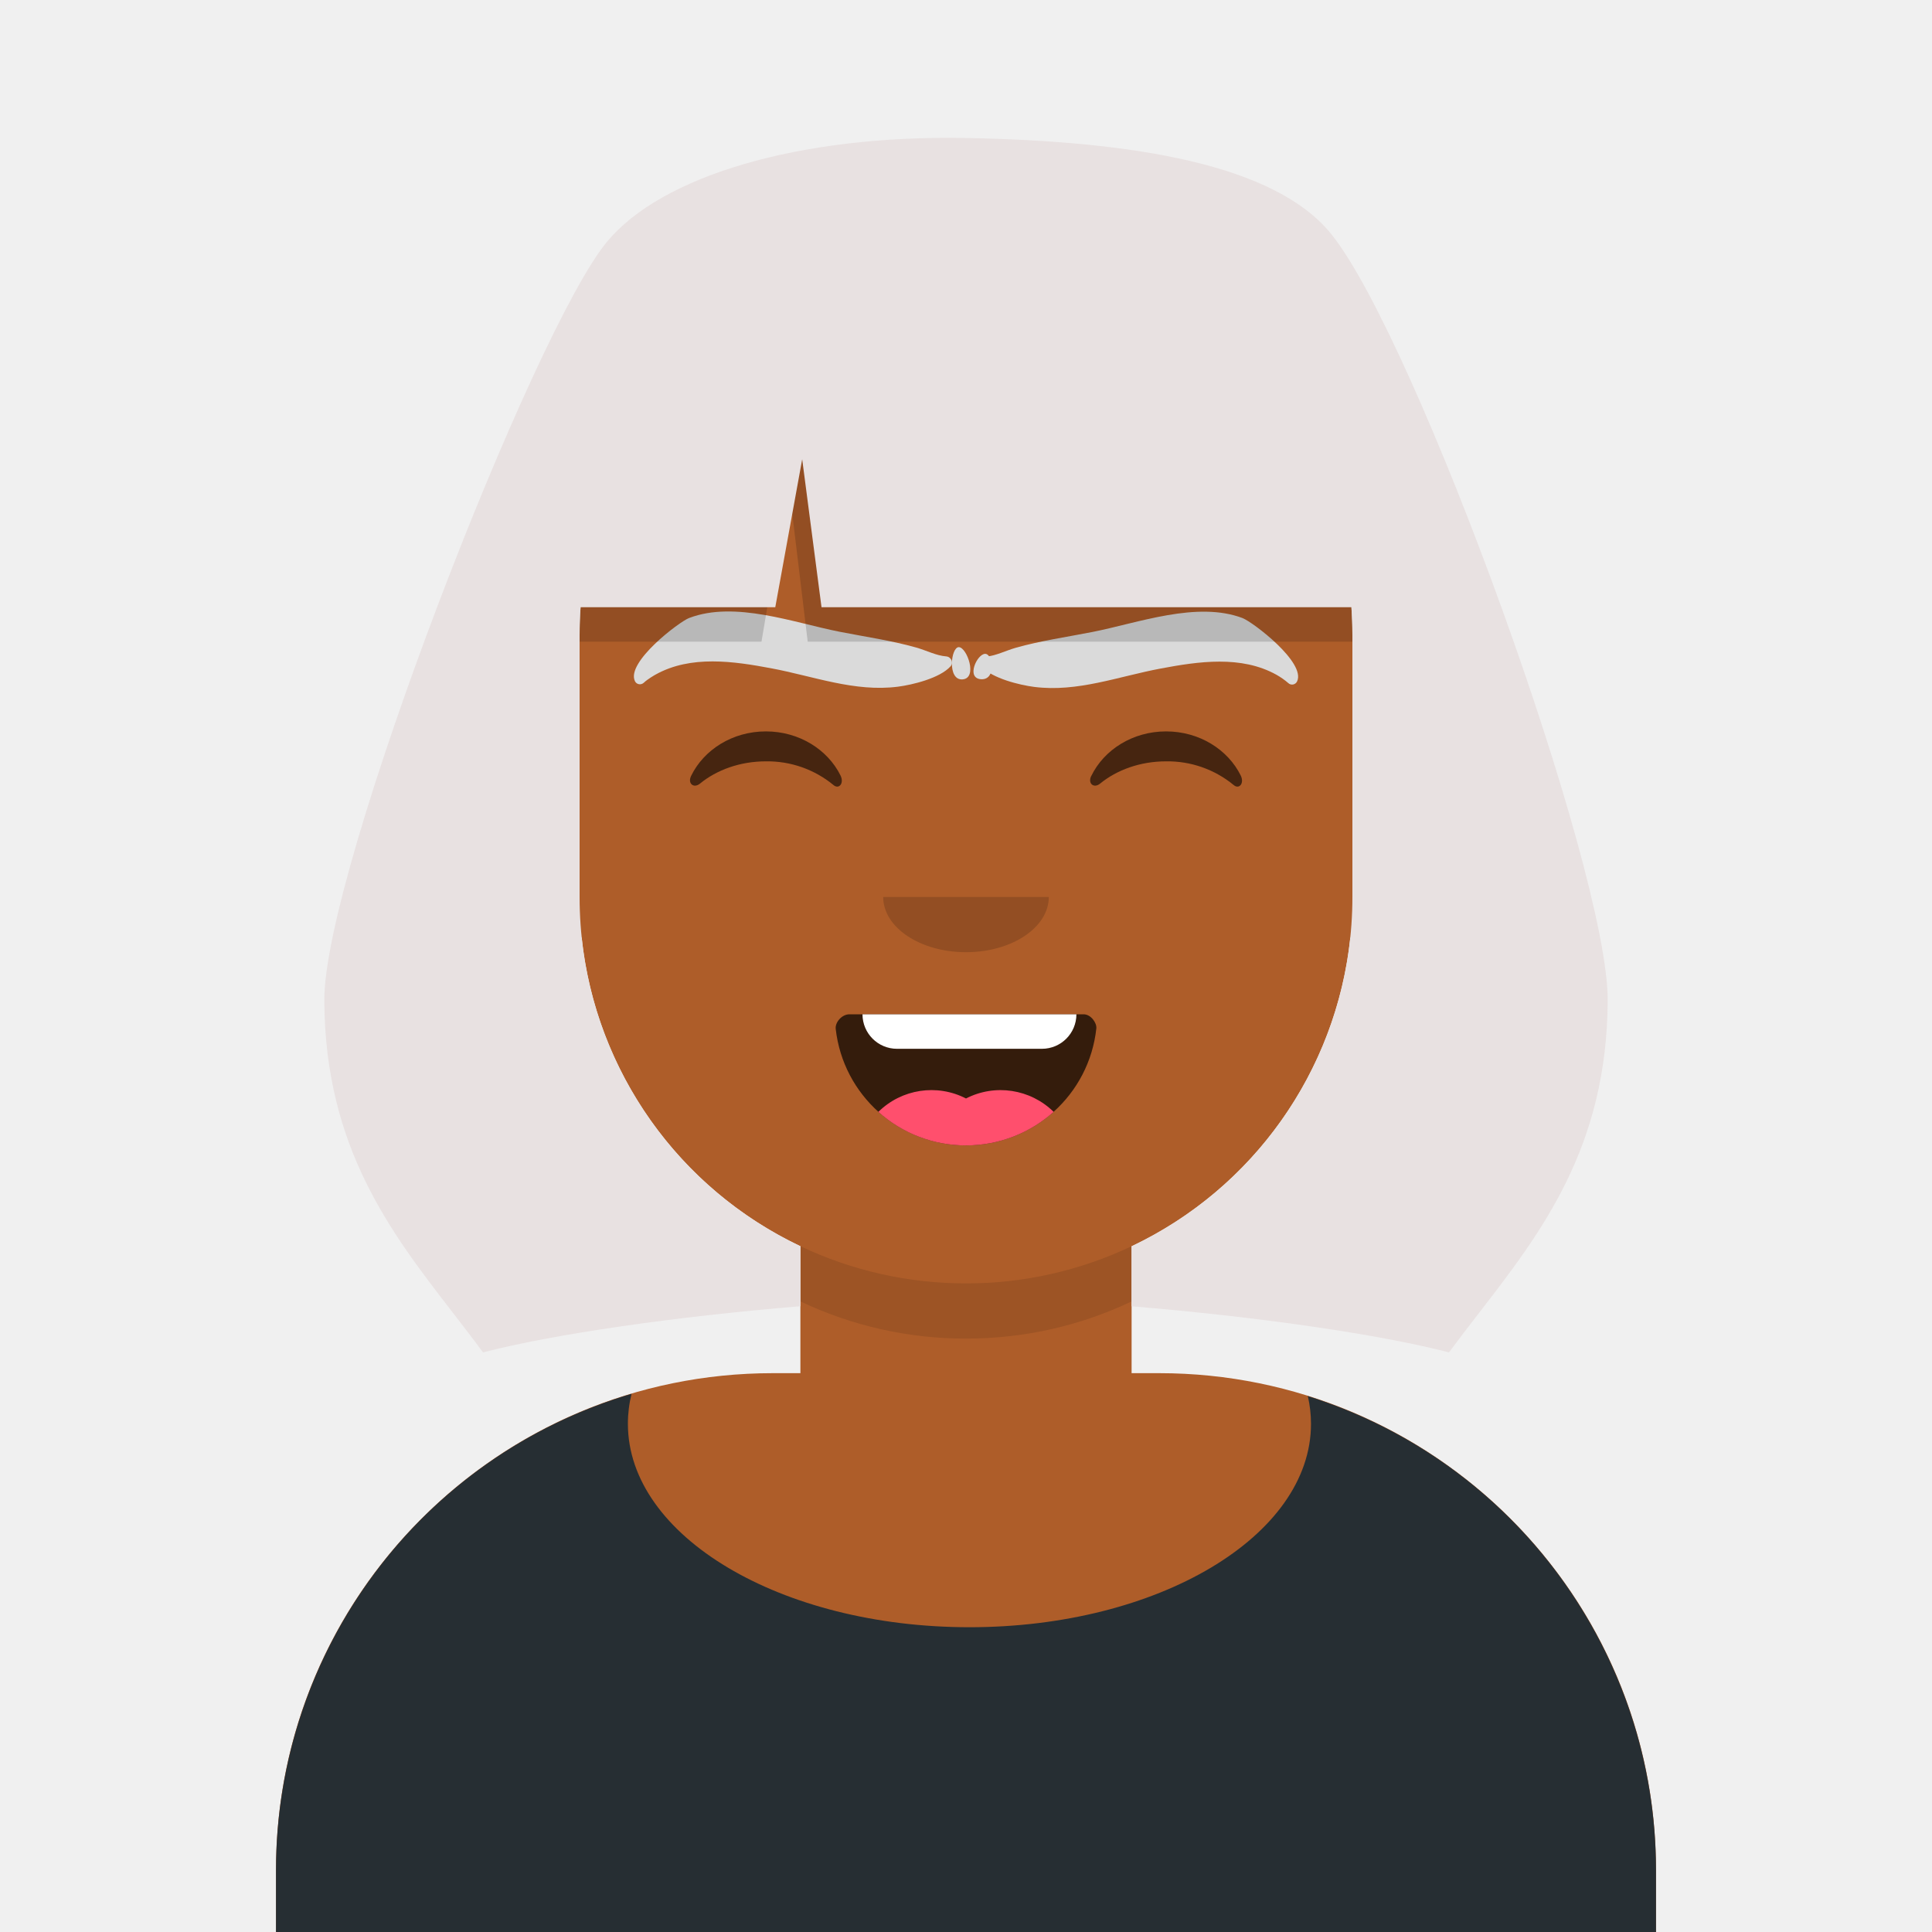
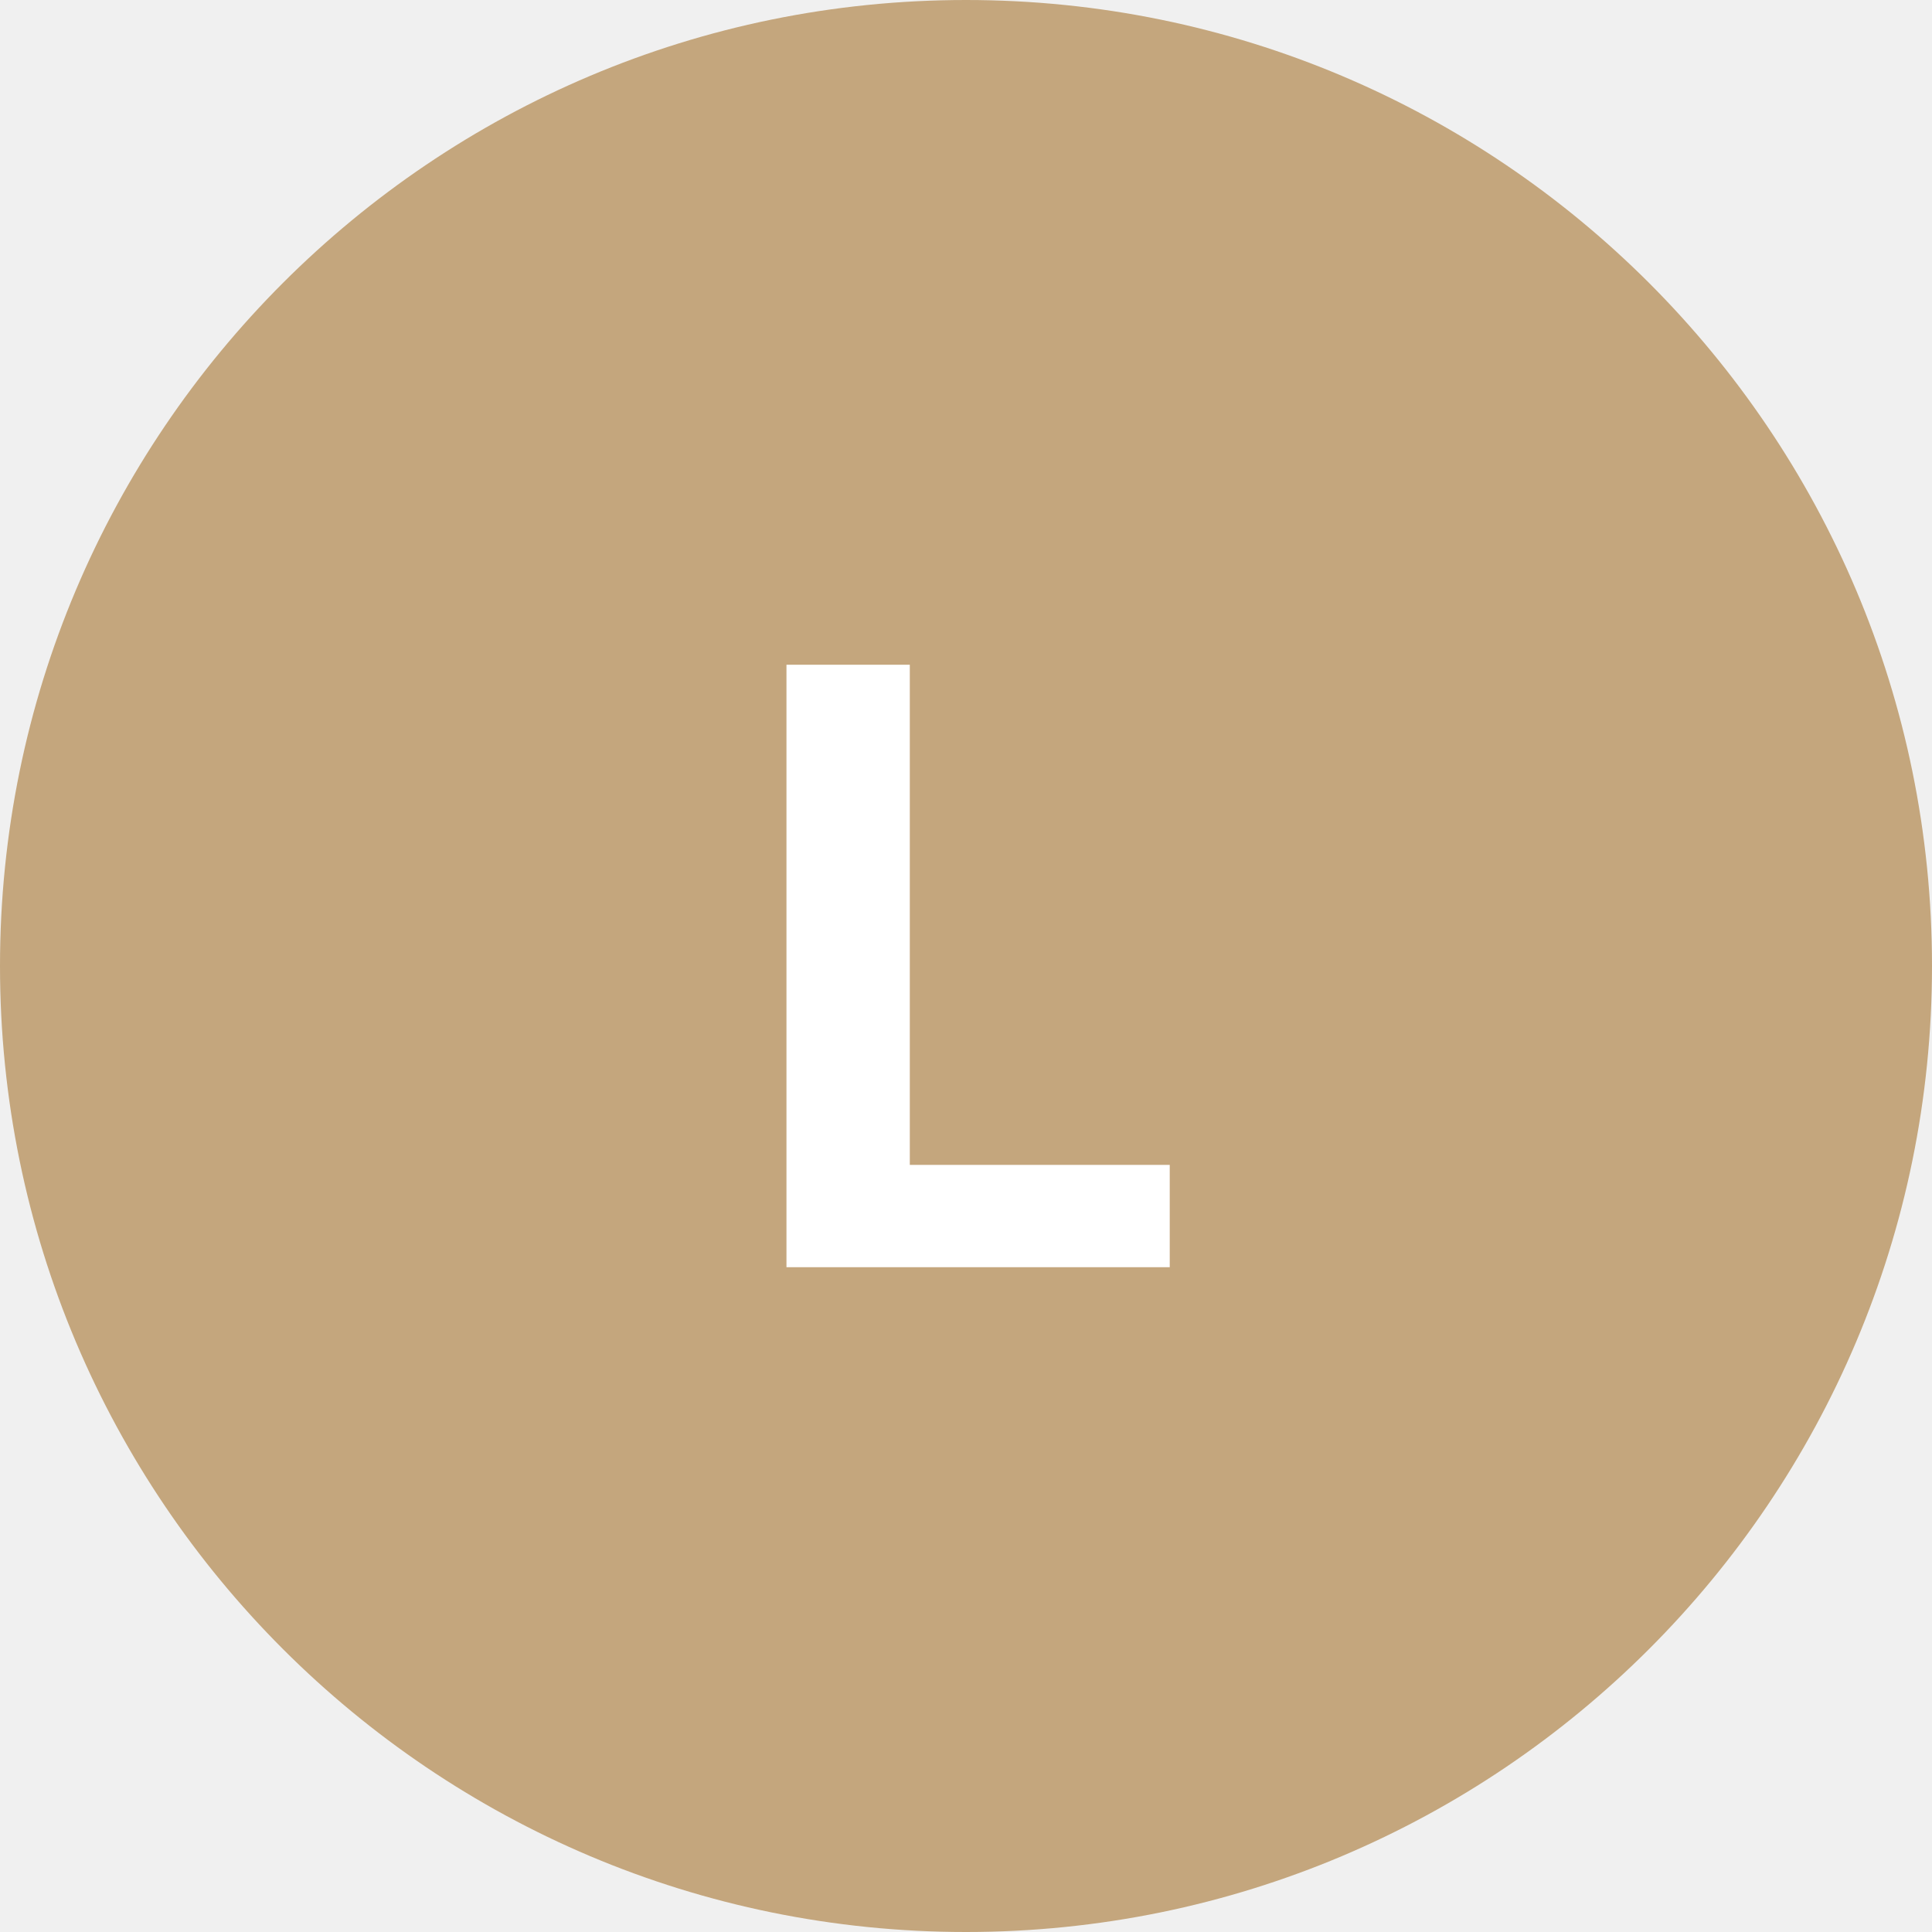
- <svg xmlns="http://www.w3.org/2000/svg" viewBox="0 0 280 280" fill="none" shape-rendering="auto">
-   <mask id="viewboxMask">
-     <rect width="280" height="280" rx="0" ry="0" x="0" y="0" fill="#fff" />
-   </mask>
-   <g mask="url(#viewboxMask)">
-     <g transform="translate(8)">
-       <path d="M132 36a56 56 0 0 0-56 56v6.17A12 12 0 0 0 66 110v14a12 12 0 0 0 10.3 11.88 56.04 56.04 0 0 0 31.7 44.73v18.4h-4a72 72 0 0 0-72 72v9h200v-9a72 72 0 0 0-72-72h-4v-18.39a56.04 56.04 0 0 0 31.7-44.73A12 12 0 0 0 198 124v-14a12 12 0 0 0-10-11.83V92a56 56 0 0 0-56-56Z" fill="#ae5d29" />
-       <path d="M108 180.61v8a55.79 55.79 0 0 0 24 5.39c8.59 0 16.73-1.93 24-5.39v-8a55.79 55.79 0 0 1-24 5.39 55.79 55.79 0 0 1-24-5.39Z" fill="#000" fill-opacity=".1" />
-       <g transform="translate(0 170)">
-         <path d="M132.5 65.83c27.34 0 49.5-13.2 49.5-29.48 0-1.37-.16-2.7-.46-4.02A72.03 72.03 0 0 1 232 101.05V110H32v-8.95A72.03 72.03 0 0 1 83.53 32a18 18 0 0 0-.53 4.35c0 16.28 22.16 29.48 49.5 29.48Z" fill="#262e33" />
-       </g>
-       <g transform="translate(78 134)">
-         <path fill-rule="evenodd" clip-rule="evenodd" d="M35.12 15.13a19 19 0 0 0 37.77-.09c.08-.77-.77-2.04-1.85-2.04H37.1C36 13 35 14.18 35.12 15.13Z" fill="#000" fill-opacity=".7" />
-         <path d="M70 13H39a5 5 0 0 0 5 5h21a5 5 0 0 0 5-5Z" fill="#fff" />
-         <path d="M66.7 27.14A10.96 10.96 0 0 0 54 25.2a10.95 10.95 0 0 0-12.7 1.94A18.93 18.93 0 0 0 54 32c4.88 0 9.33-1.84 12.7-4.86Z" fill="#FF4F6D" />
-       </g>
-       <g transform="translate(104 122)">
-         <path fill-rule="evenodd" clip-rule="evenodd" d="M16 8c0 4.42 5.37 8 12 8s12-3.58 12-8" fill="#000" fill-opacity=".16" />
-       </g>
-       <g transform="translate(76 90)">
-         <path d="M16.16 22.45c1.85-3.8 6-6.45 10.84-6.45 4.81 0 8.96 2.63 10.82 6.4.55 1.13-.24 2.05-1.03 1.37a15.05 15.05 0 0 0-9.8-3.43c-3.73 0-7.12 1.24-9.55 3.23-.9.73-1.82-.01-1.28-1.12ZM74.16 22.45c1.85-3.8 6-6.45 10.84-6.45 4.81 0 8.96 2.63 10.82 6.4.55 1.13-.24 2.05-1.03 1.37a15.05 15.05 0 0 0-9.8-3.43c-3.74 0-7.13 1.24-9.56 3.23-.9.73-1.82-.01-1.28-1.12Z" fill-rule="evenodd" clip-rule="evenodd" fill="#000" fill-opacity=".6" />
-       </g>
-       <g transform="translate(76 82)">
-         <g fill-rule="evenodd" clip-rule="evenodd" fill="#DADADA">
-           <path d="M57 12.82ZM96.12 7.6c1.46.56 9.19 6.43 7.86 9.16a.8.8 0 0 1-1.29.22 10.63 10.63 0 0 0-1.7-1.19c-5.1-2.84-11.3-1.93-16.73-.91-6.12 1.14-12.11 3.48-18.39 2.67-2.04-.26-6.08-1.22-7.63-2.96-.47-.53-.06-1.38.64-1.43 1.44-.11 2.86-.86 4.33-1.28 3.65-1.03 7.4-1.56 11.11-2.29 6.62-1.3 15.17-4.53 21.8-2Z" />
-           <path d="M58.76 12.76c-1.17.04-2.8 3.56-.56 3.68 2.23.11 1.73-3.72.56-3.68ZM55 12.8c0-.01 0-.01 0 0ZM15.88 7.56c-1.46.56-9.19 6.43-7.86 9.16.24.5.89.6 1.29.22.55-.52 1.58-1.11 1.71-1.18 5.1-2.84 11.3-1.93 16.73-.91 6.12 1.14 12.11 3.48 18.39 2.67 2.04-.26 6.08-1.22 7.63-2.96.47-.53.06-1.38-.64-1.43-1.44-.11-2.86-.86-4.33-1.28-3.65-1.03-7.4-1.56-11.11-2.29-6.62-1.3-15.17-4.53-21.8-2Z" />
-           <path d="M54.97 11.79c1.17.04 2.77 4.5.53 4.67-2.24.18-1.7-4.71-.53-4.67Z" />
-         </g>
-       </g>
-       <g transform="translate(-1)">
-         <path fill-rule="evenodd" clip-rule="evenodd" d="M69.03 76.21C81.97 43.13 95.65 26.6 110.06 26.6c.54 0 29.25-.24 48.05-.36C178.77 35.59 193 55.3 193 78.1V93h-82.94l-2.8-23.18L103.36 93H69V78.11c0-.63.01-1.27.03-1.9Z" fill="#000" fill-opacity=".16" />
-         <path d="M40 145c-.09-18.98 30.32-97.2 41-110 7.92-9.5 27.7-15.45 52-15 24.3.45 44.86 3.81 53 14 12.32 15.43 40.09 92.02 40 111-.1 21.27-9.62 33.59-18.6 45.22A293.1 293.1 0 0 0 203 196c-10.28-2.66-27.85-5.18-46-6.68v-8.7A56 56 0 0 0 189 130V92c0-1.34-.05-2.68-.14-4h-76.8l-2.8-21.44L105.36 88H77.14c-.1 1.32-.14 2.66-.14 4v38a56 56 0 0 0 32 50.61v8.7c-18.15 1.5-35.72 4.03-46 6.69-1.42-1.93-2.9-3.84-4.39-5.78C49.62 178.6 40.1 166.27 40 145Z" fill="#e8e1e1" />
-       </g>
-       <g transform="translate(49 72)" />
-       <g transform="translate(62 42)" />
-     </g>
-   </g>
+ <svg xmlns="http://www.w3.org/2000/svg" viewBox="0 0 280 280">
+   <circle cx="140" cy="140" r="140" fill="#C4A67D" />
+   <text x="140" y="140" text-anchor="middle" dominant-baseline="central" font-family="system-ui, -apple-system, sans-serif" font-size="120" font-weight="bold" fill="white">L</text>
</svg>
